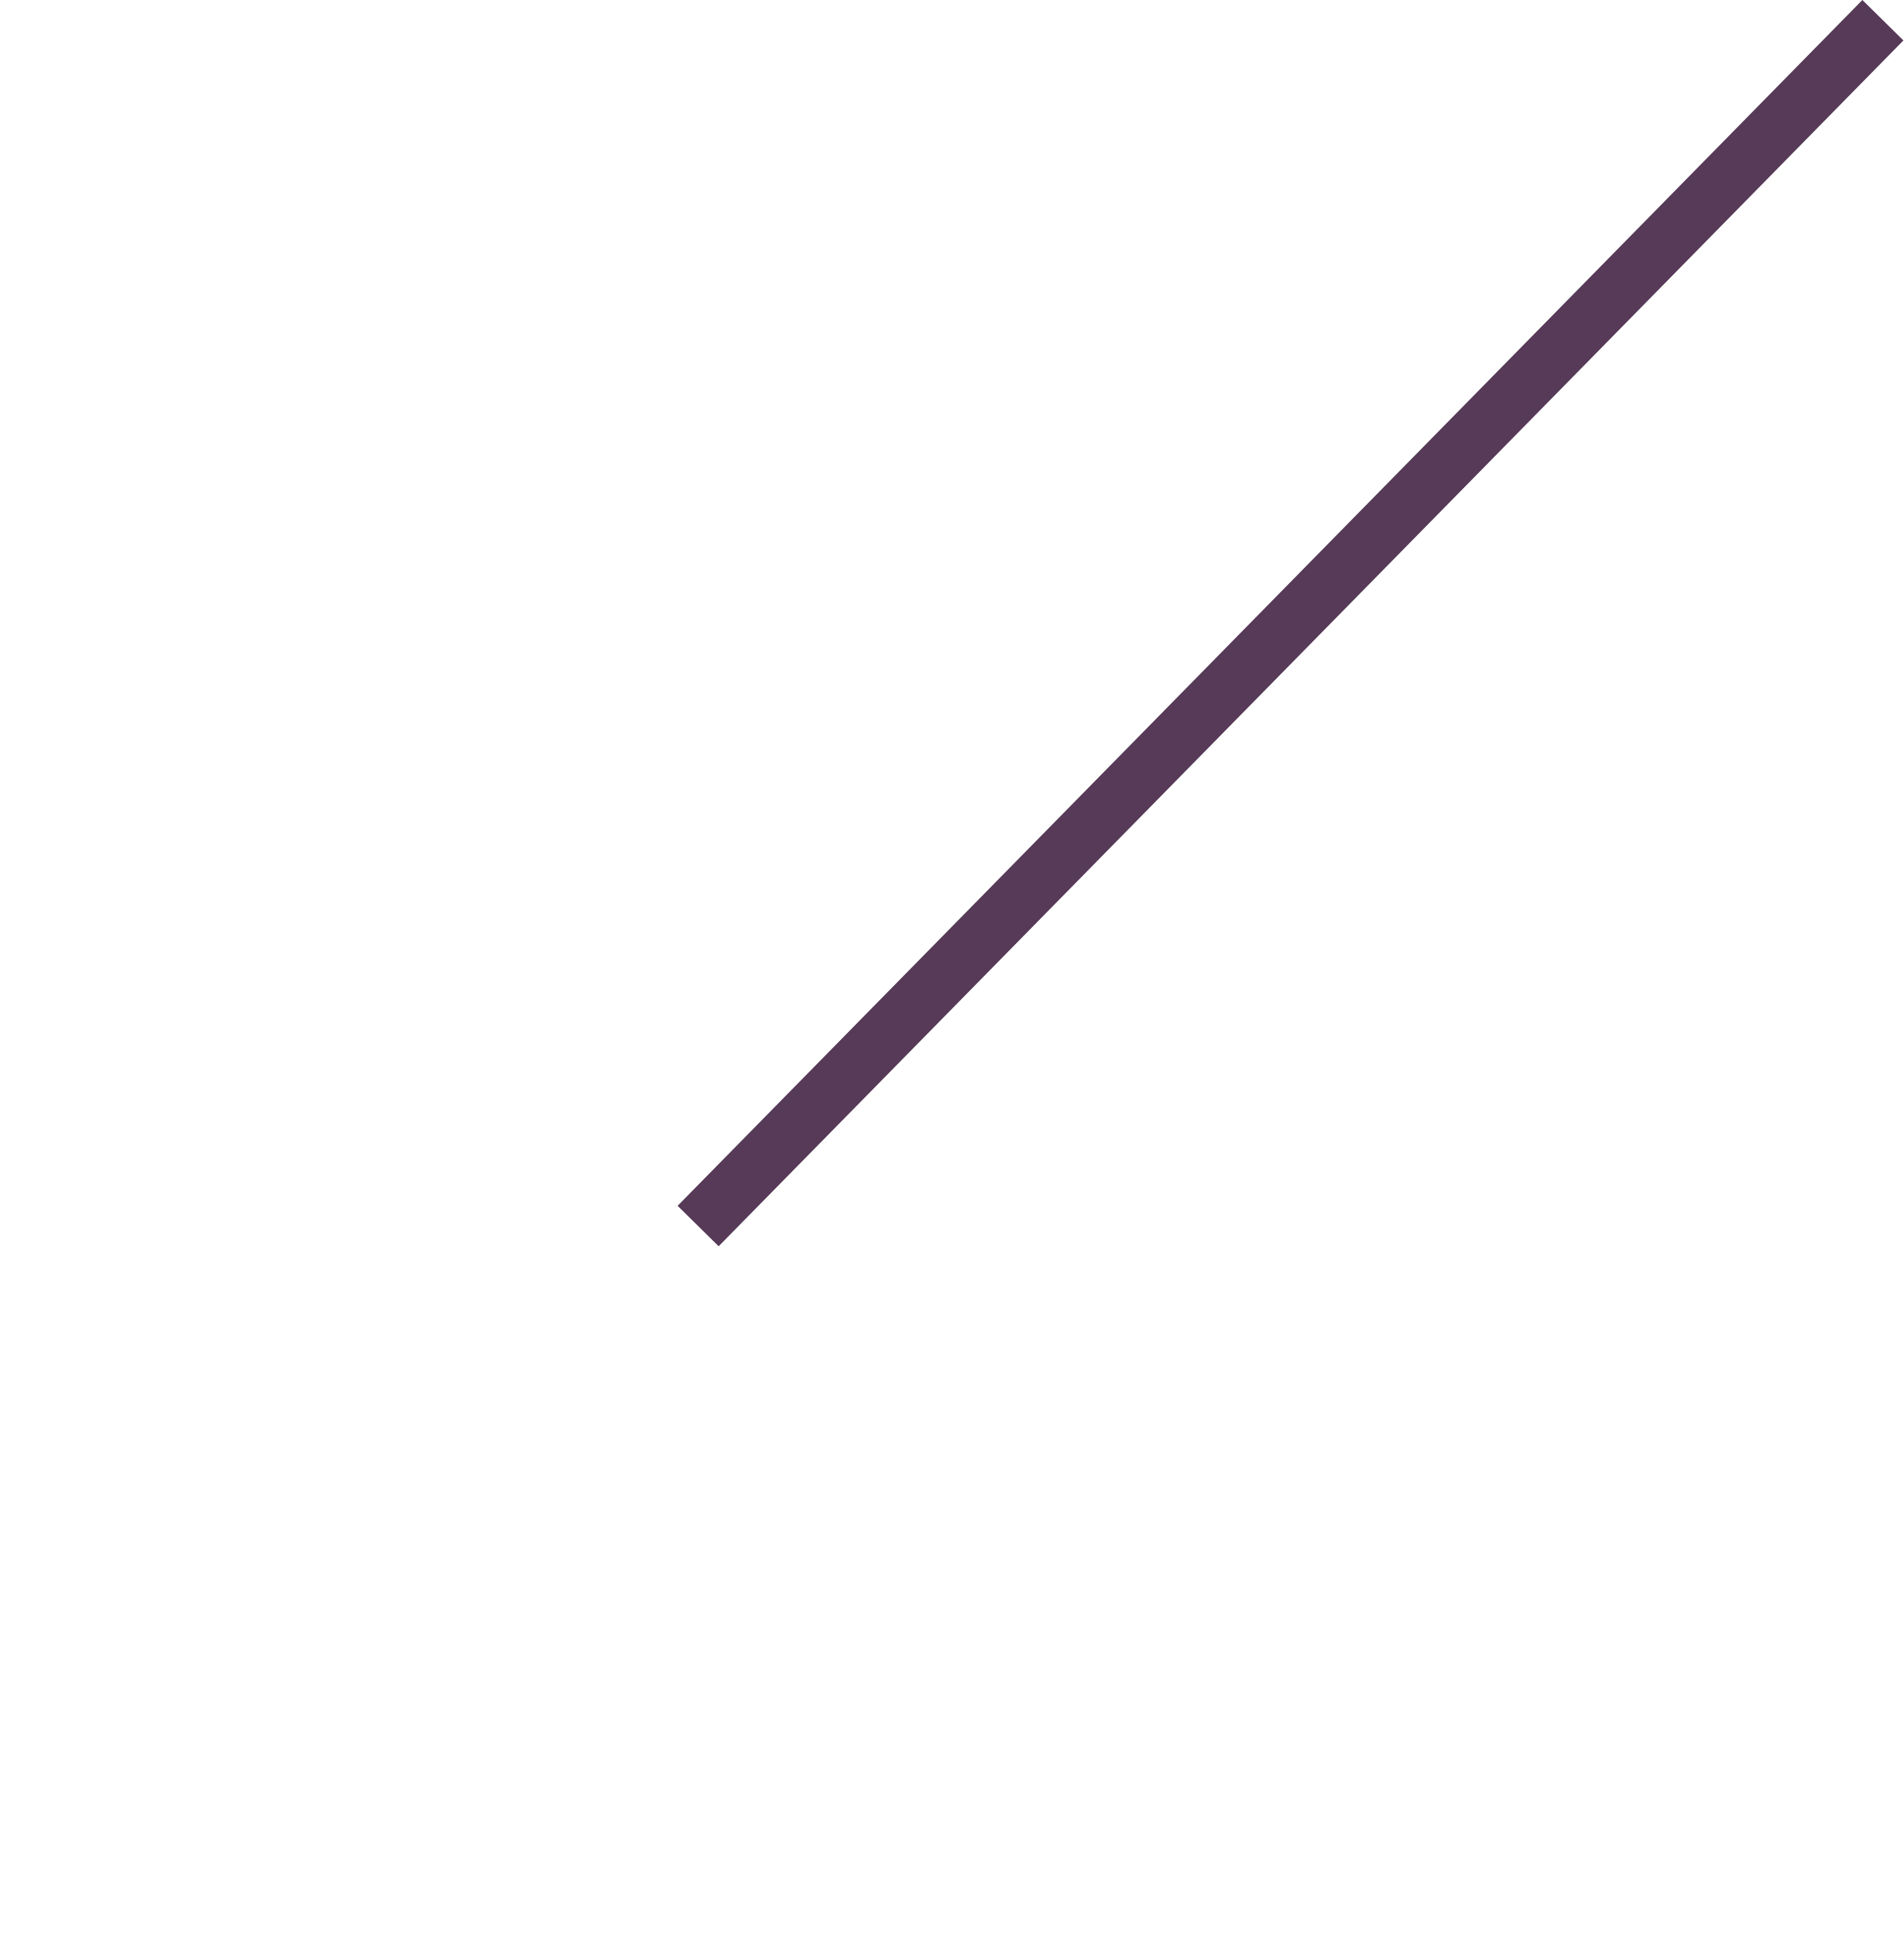
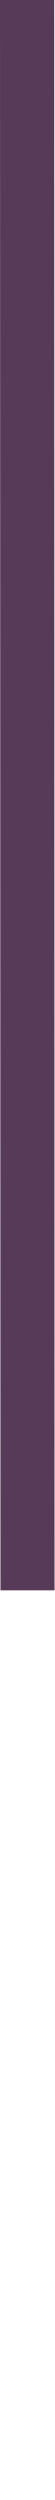
- <svg xmlns="http://www.w3.org/2000/svg" id="Layer_2" data-name="Layer 2" viewBox="0 0 154.89 157.52">
+ <svg xmlns="http://www.w3.org/2000/svg" id="Layer_2" data-name="Layer 2" viewBox="0 0 4.74 216.23">
  <defs>
    <style>
      .cls-1 {
        fill: aqua;
        opacity: 0;
      }

      .cls-2 {
        fill: #563a57;
      }
    </style>
  </defs>
  <g id="Layer_1-2" data-name="Layer 1">
    <g>
-       <polygon class="cls-2" points="58.48 101.4 154.89 3.29 151.55 0 55.14 98.11 58.48 101.4 58.48 101.4" />
-       <polygon class="cls-1" points="96.4 56.12 0 154.23 3.34 157.52 99.74 59.4 96.4 56.12 96.4 56.12" />
+       <polygon class="cls-2" points="4.72 137.55 4.69 0 0 0 .04 137.55 4.72 137.55 4.72 137.55" />
+       <polygon class="cls-1" points=".02 78.68 .05 216.22 4.74 216.23 4.7 78.68 .02 78.68 .02 78.68" />
    </g>
  </g>
</svg>
